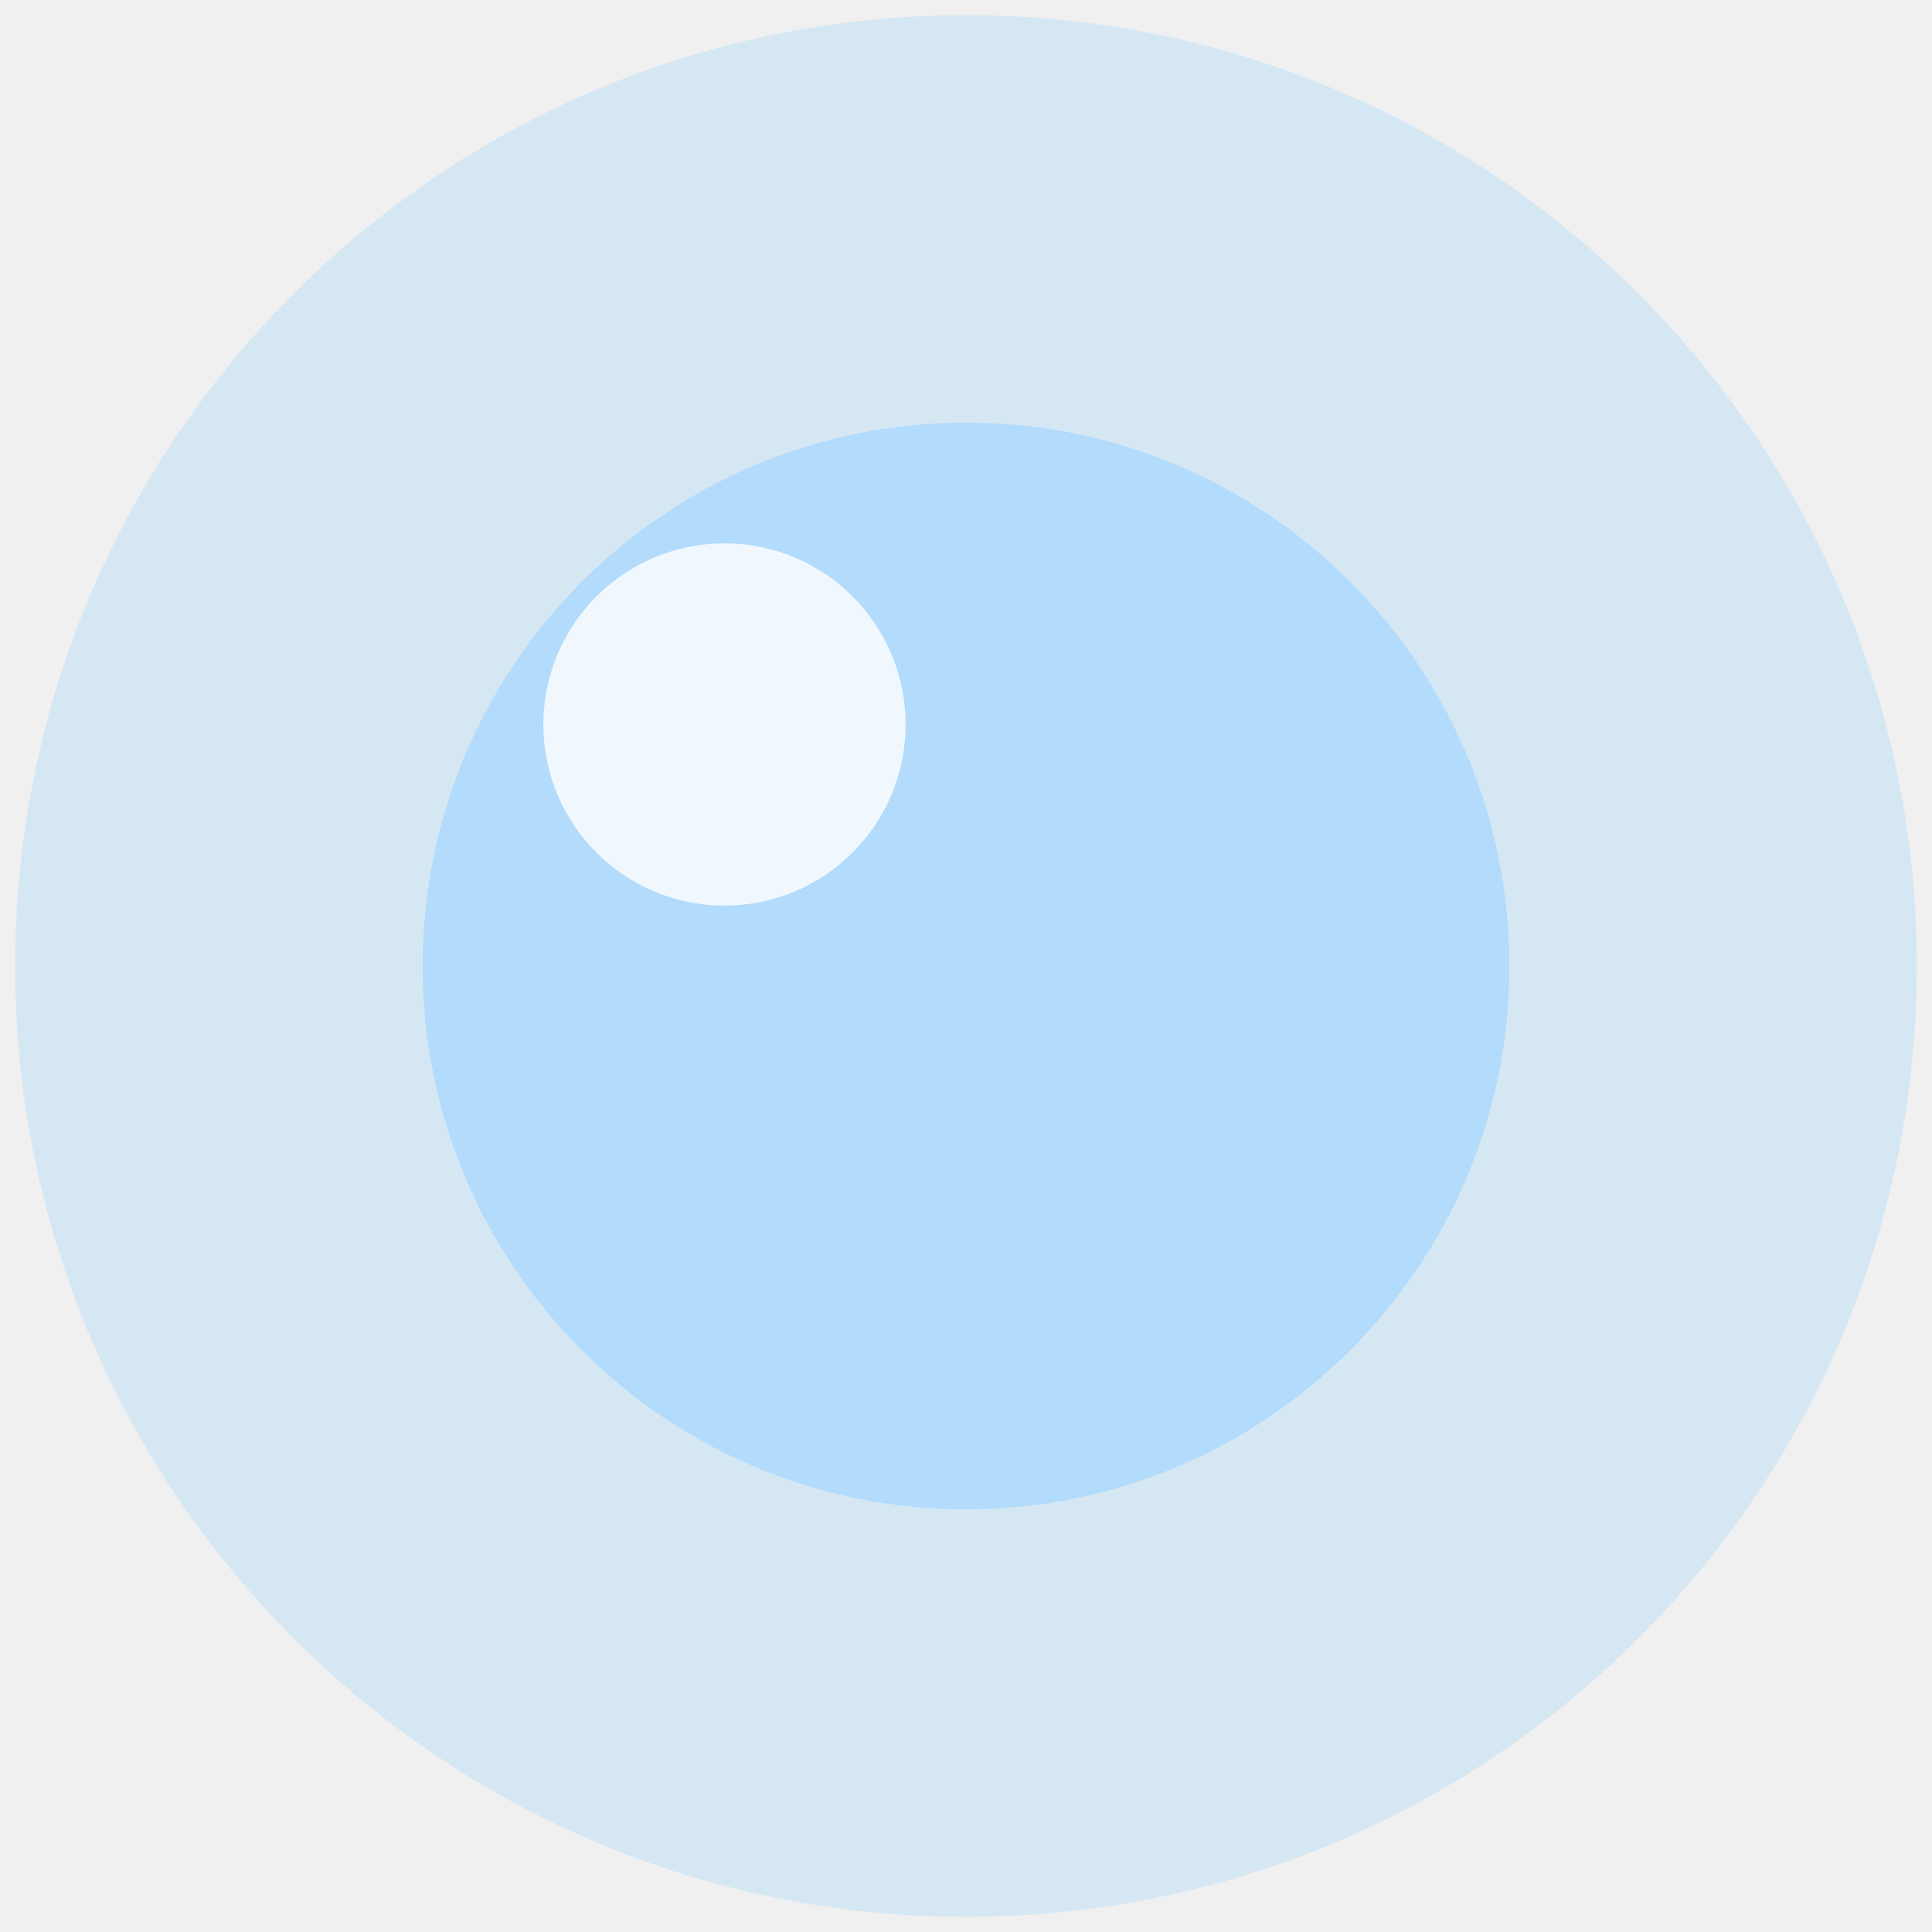
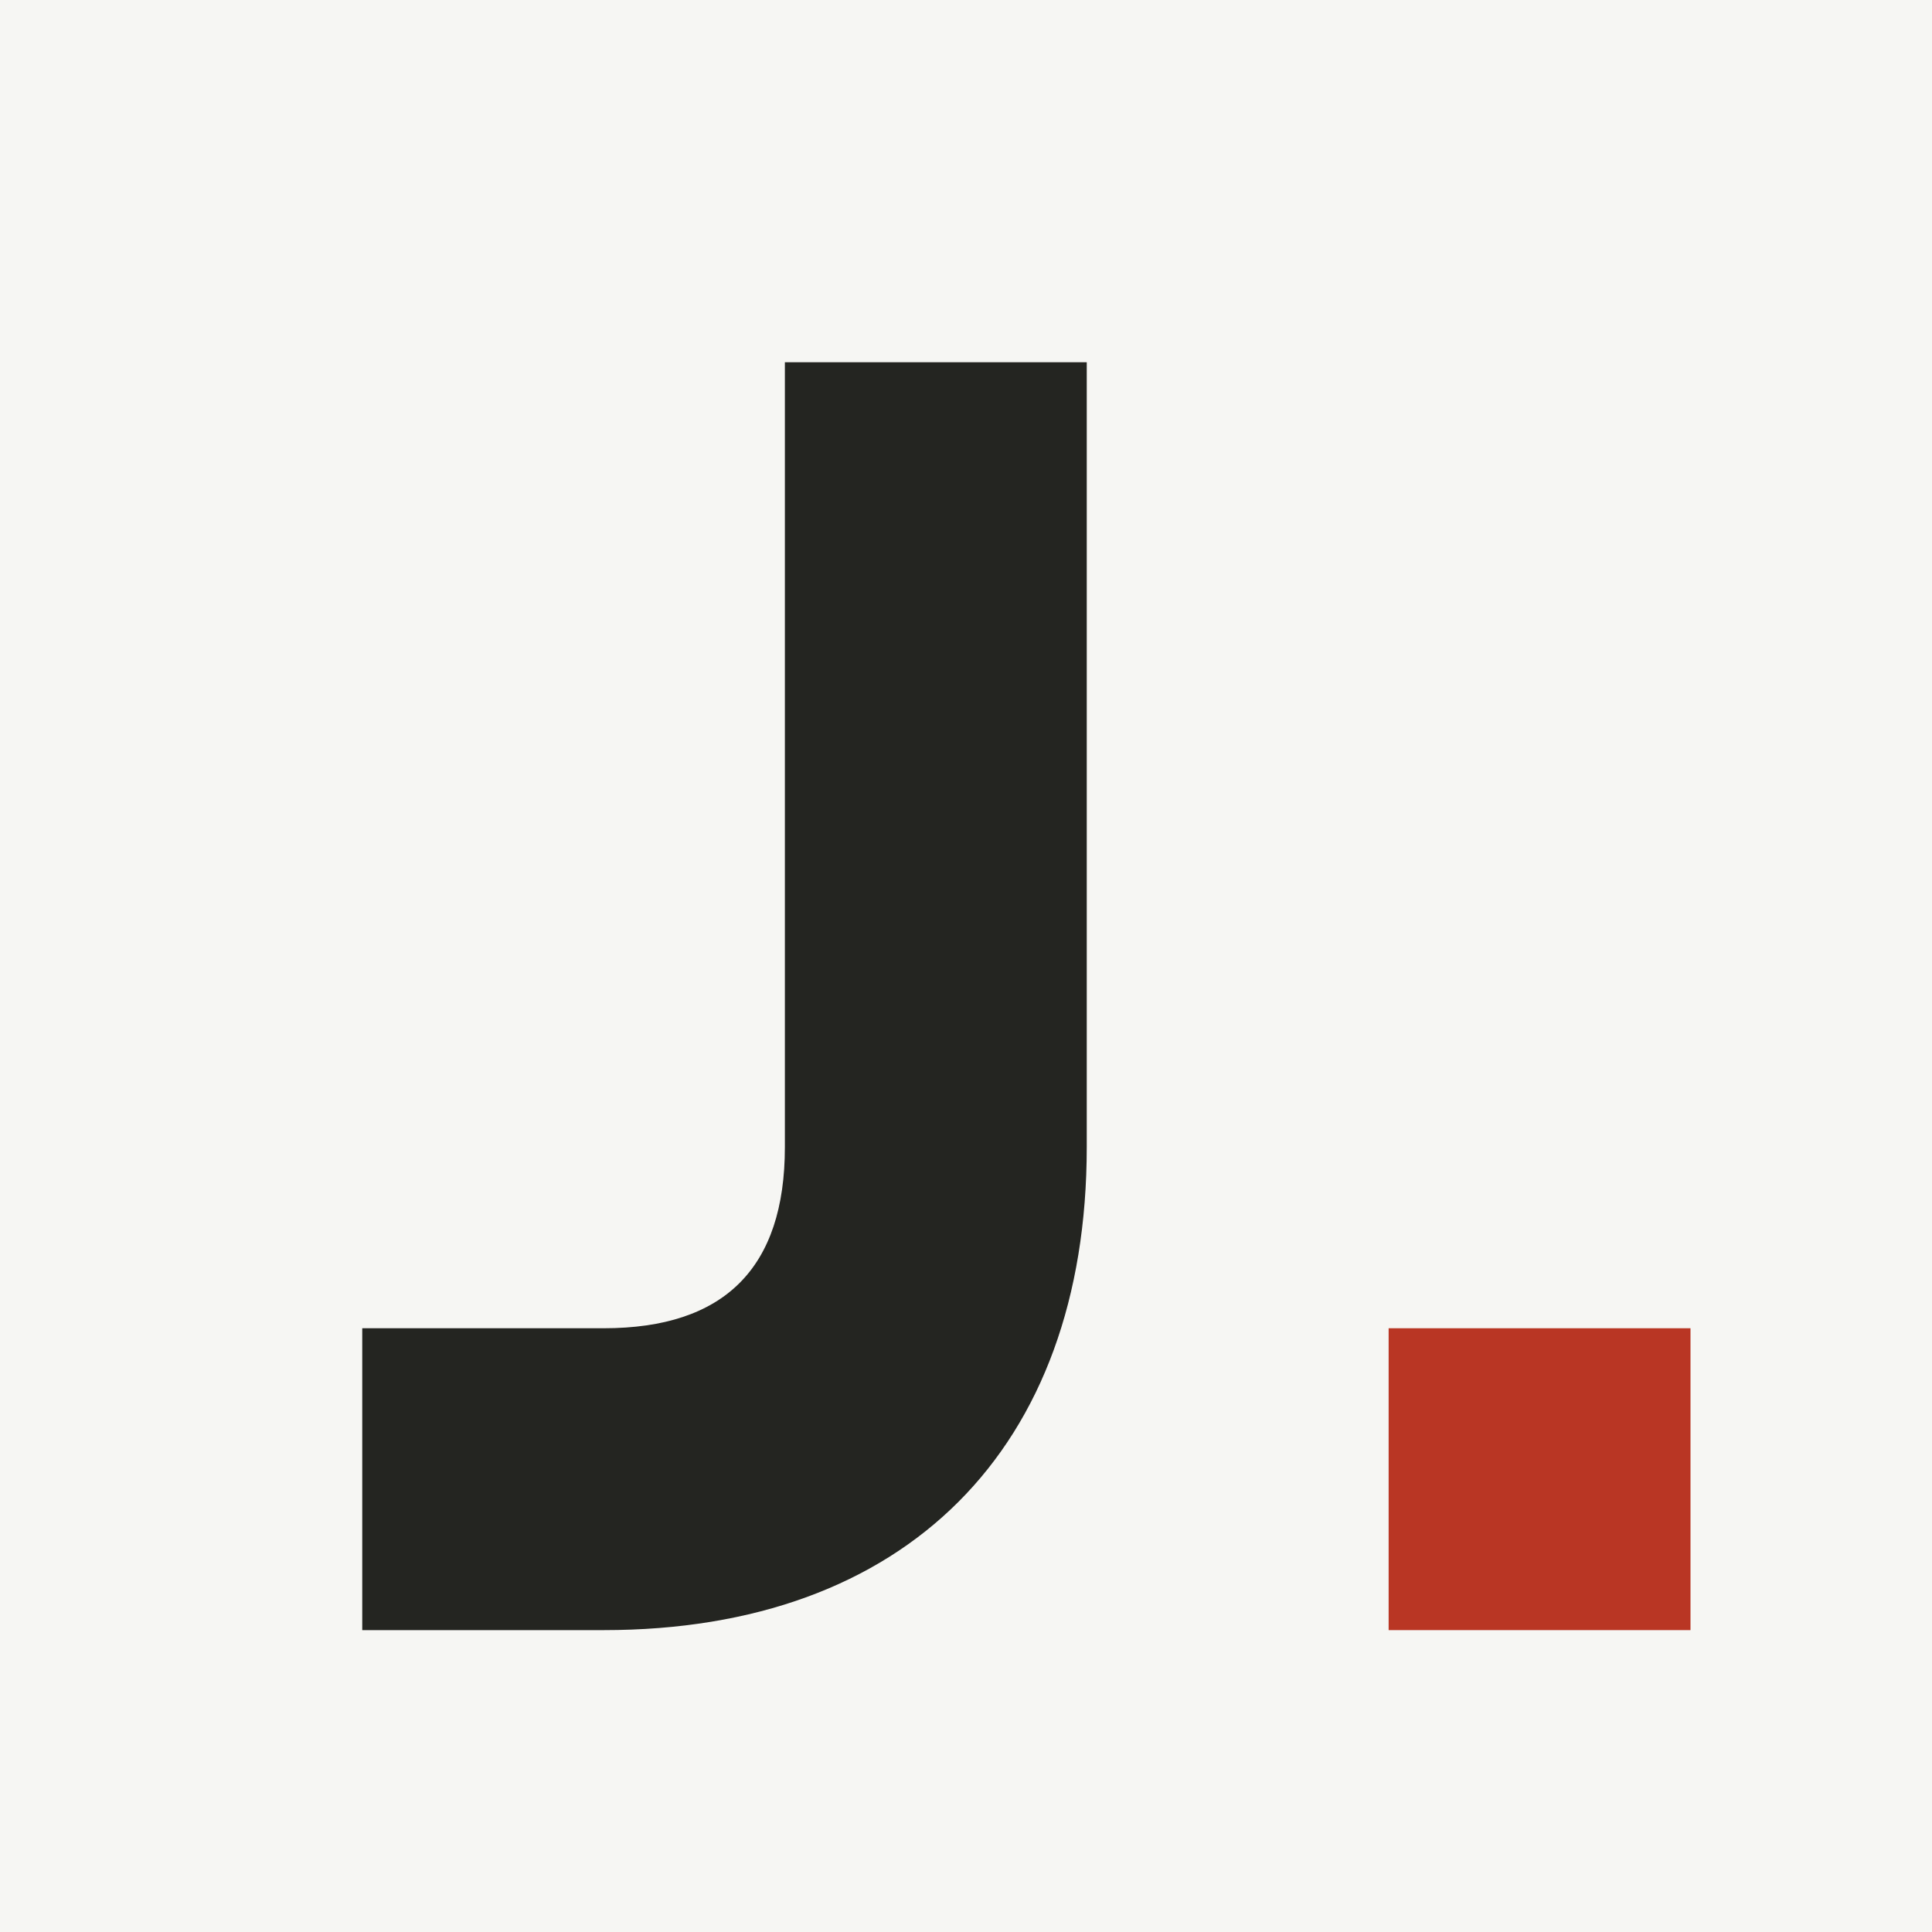
<svg xmlns="http://www.w3.org/2000/svg" viewBox="0 0 32 32">
-   <circle cx="16" cy="16" r="15" fill="#9bd3ff" opacity="0.3" stroke="#9bd3ff" stroke-width="1.5" />
-   <circle cx="16" cy="16" r="9" fill="#9bd3ff" opacity="0.6" />
-   <circle cx="12" cy="12" r="3" fill="white" opacity="0.8" />
+   <rect width="32" height="32" fill="#f6f6f3" />
+   <path d="M18 6v13c0 5-3 8-8 8H6v-5h4c2 0 3-1 3-3V6z" fill="#242521" />
+   <path d="M23 22h5v5h-5z" fill="#b93624" />
</svg>
